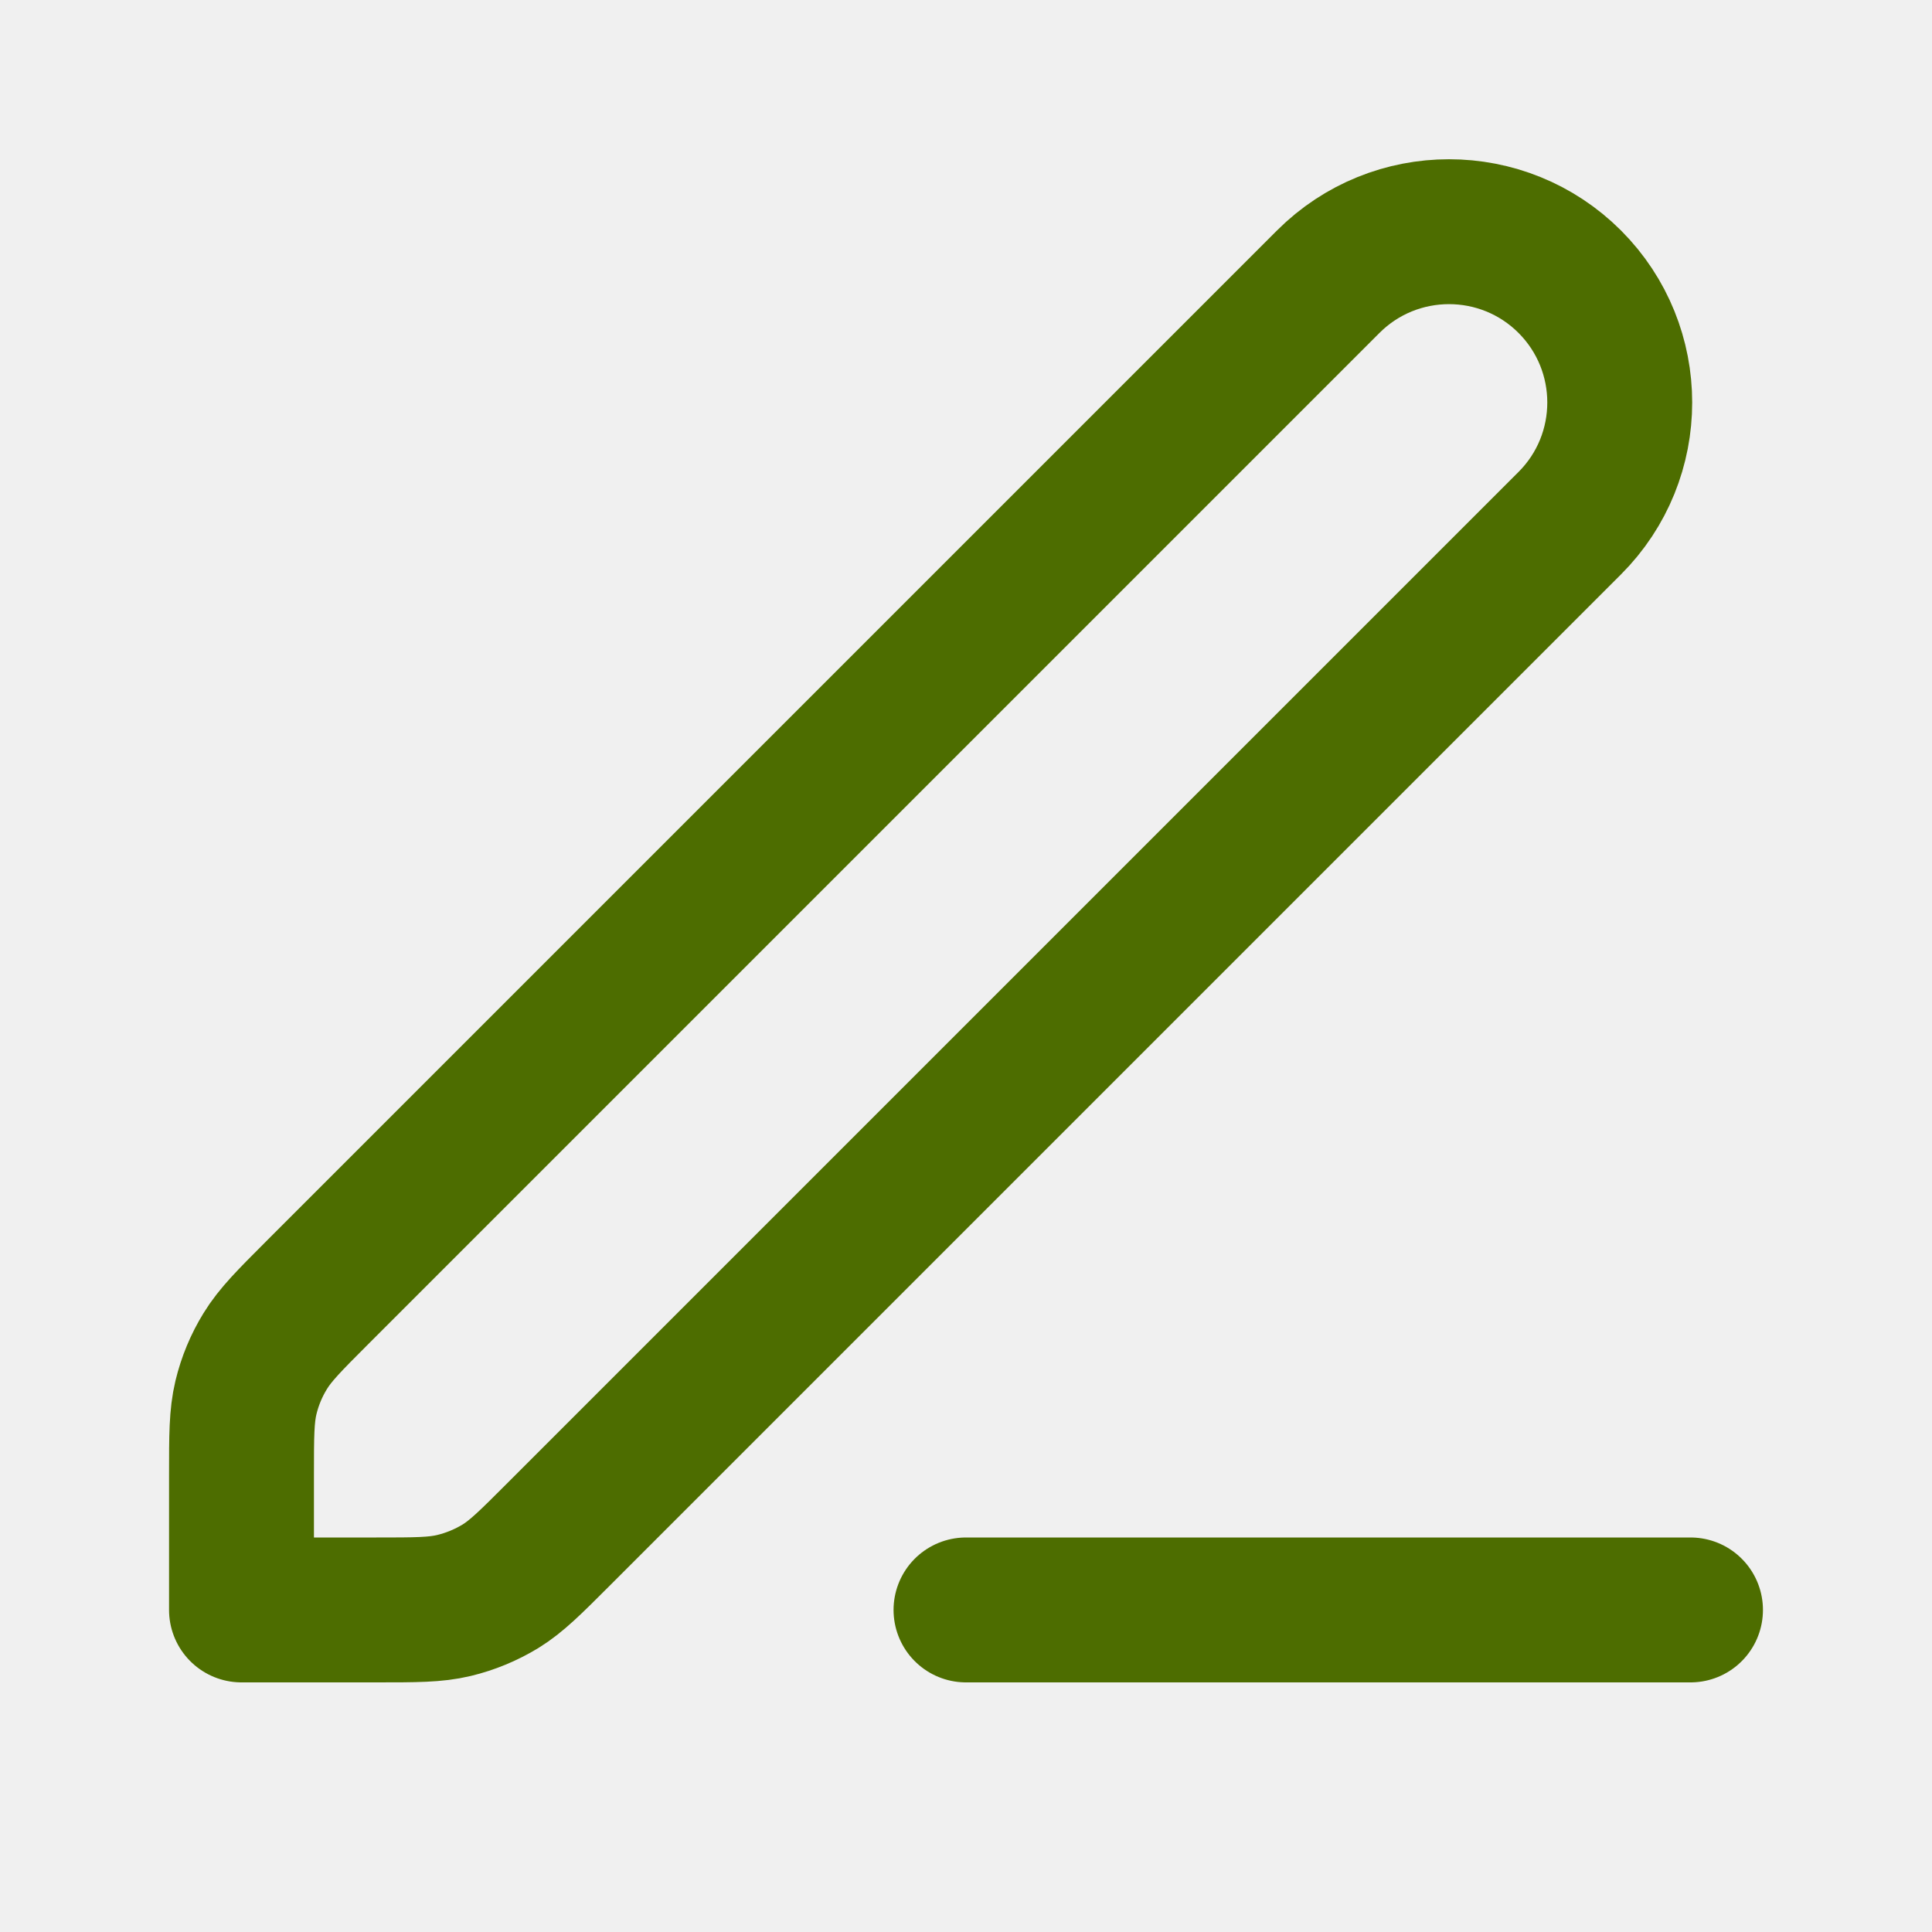
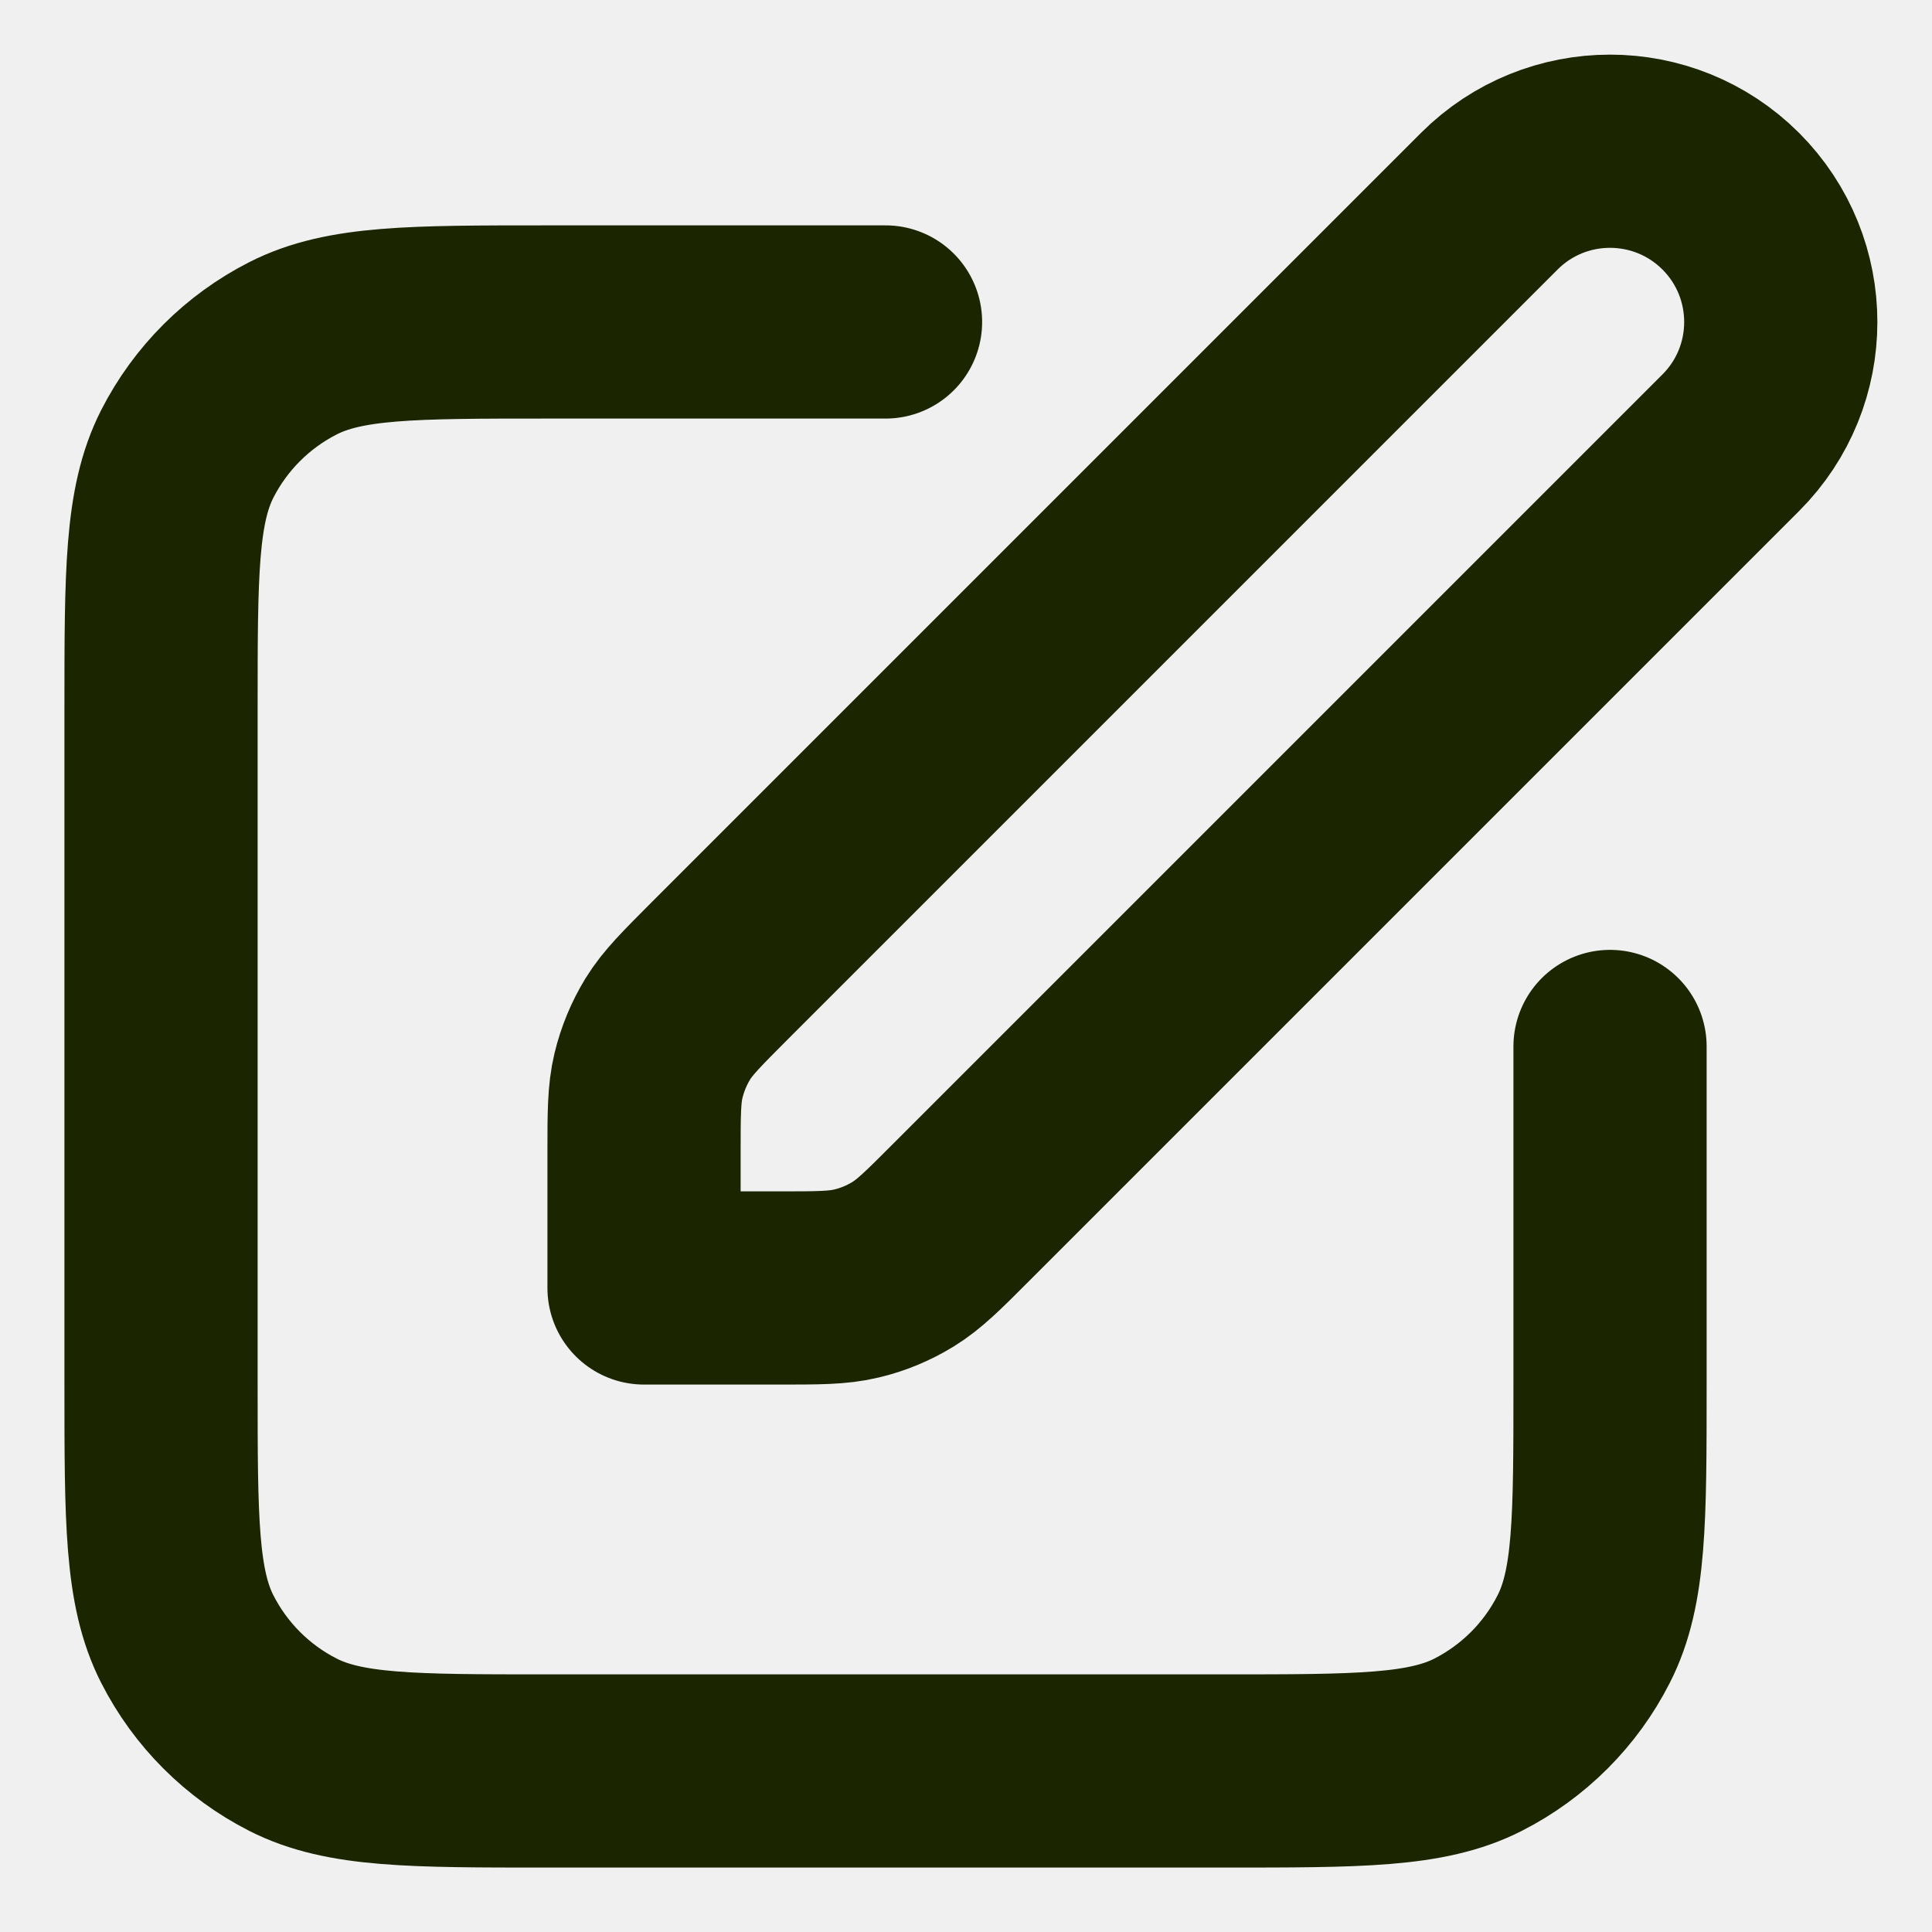
<svg xmlns="http://www.w3.org/2000/svg" width="20" height="20" viewBox="0 0 20 20" fill="none">
-   <path d="M10 16.666H17.5M2.5 16.666H3.895C4.303 16.666 4.507 16.666 4.699 16.62C4.869 16.579 5.031 16.512 5.181 16.421C5.349 16.317 5.493 16.173 5.781 15.885L16.25 5.416C16.94 4.726 16.94 3.607 16.25 2.916C15.56 2.226 14.44 2.226 13.75 2.916L3.281 13.385C2.993 13.673 2.849 13.818 2.746 13.986C2.654 14.135 2.587 14.297 2.546 14.467C2.5 14.659 2.5 14.863 2.5 15.271V16.666Z" stroke="#4D6D00" stroke-width="1.5" stroke-linecap="round" stroke-linejoin="round" />
+   <g clip-path="url(#clip0_653_22433)">
+     <path d="M9.167 3.333H5.667C4.267 3.333 3.567 3.333 3.032 3.606C2.561 3.846 2.179 4.228 1.939 4.698C1.667 5.233 1.667 5.933 1.667 7.333V14.333C1.667 15.734 1.667 16.434 1.939 16.968C2.179 17.439 2.561 17.821 3.032 18.061C3.567 18.333 4.267 18.333 5.667 18.333H12.667C14.067 18.333 14.767 18.333 15.302 18.061C15.772 17.821 16.155 17.439 16.394 16.968C16.667 16.434 16.667 15.734 16.667 14.333V10.833M6.667 13.333H8.062C8.47 13.333 8.674 13.333 8.865 13.287C9.036 13.247 9.198 13.179 9.347 13.088C9.515 12.985 9.66 12.841 9.948 12.552L17.917 4.583C18.607 3.893 18.607 2.774 17.917 2.083C17.226 1.393 16.107 1.393 15.417 2.083L7.448 10.052C7.16 10.341 7.015 10.485 6.912 10.653C6.821 10.802 6.754 10.965 6.713 11.135C6.667 11.326 6.667 11.53 6.667 11.938V13.333Z" stroke="#1B2600" stroke-width="2" stroke-linecap="round" stroke-linejoin="round" />
+   </g>
+   <defs>
+     <clipPath id="clip0_653_22433">
+       <rect width="20" height="20" fill="white" />
+     </clipPath>
+   </defs>
</svg>
